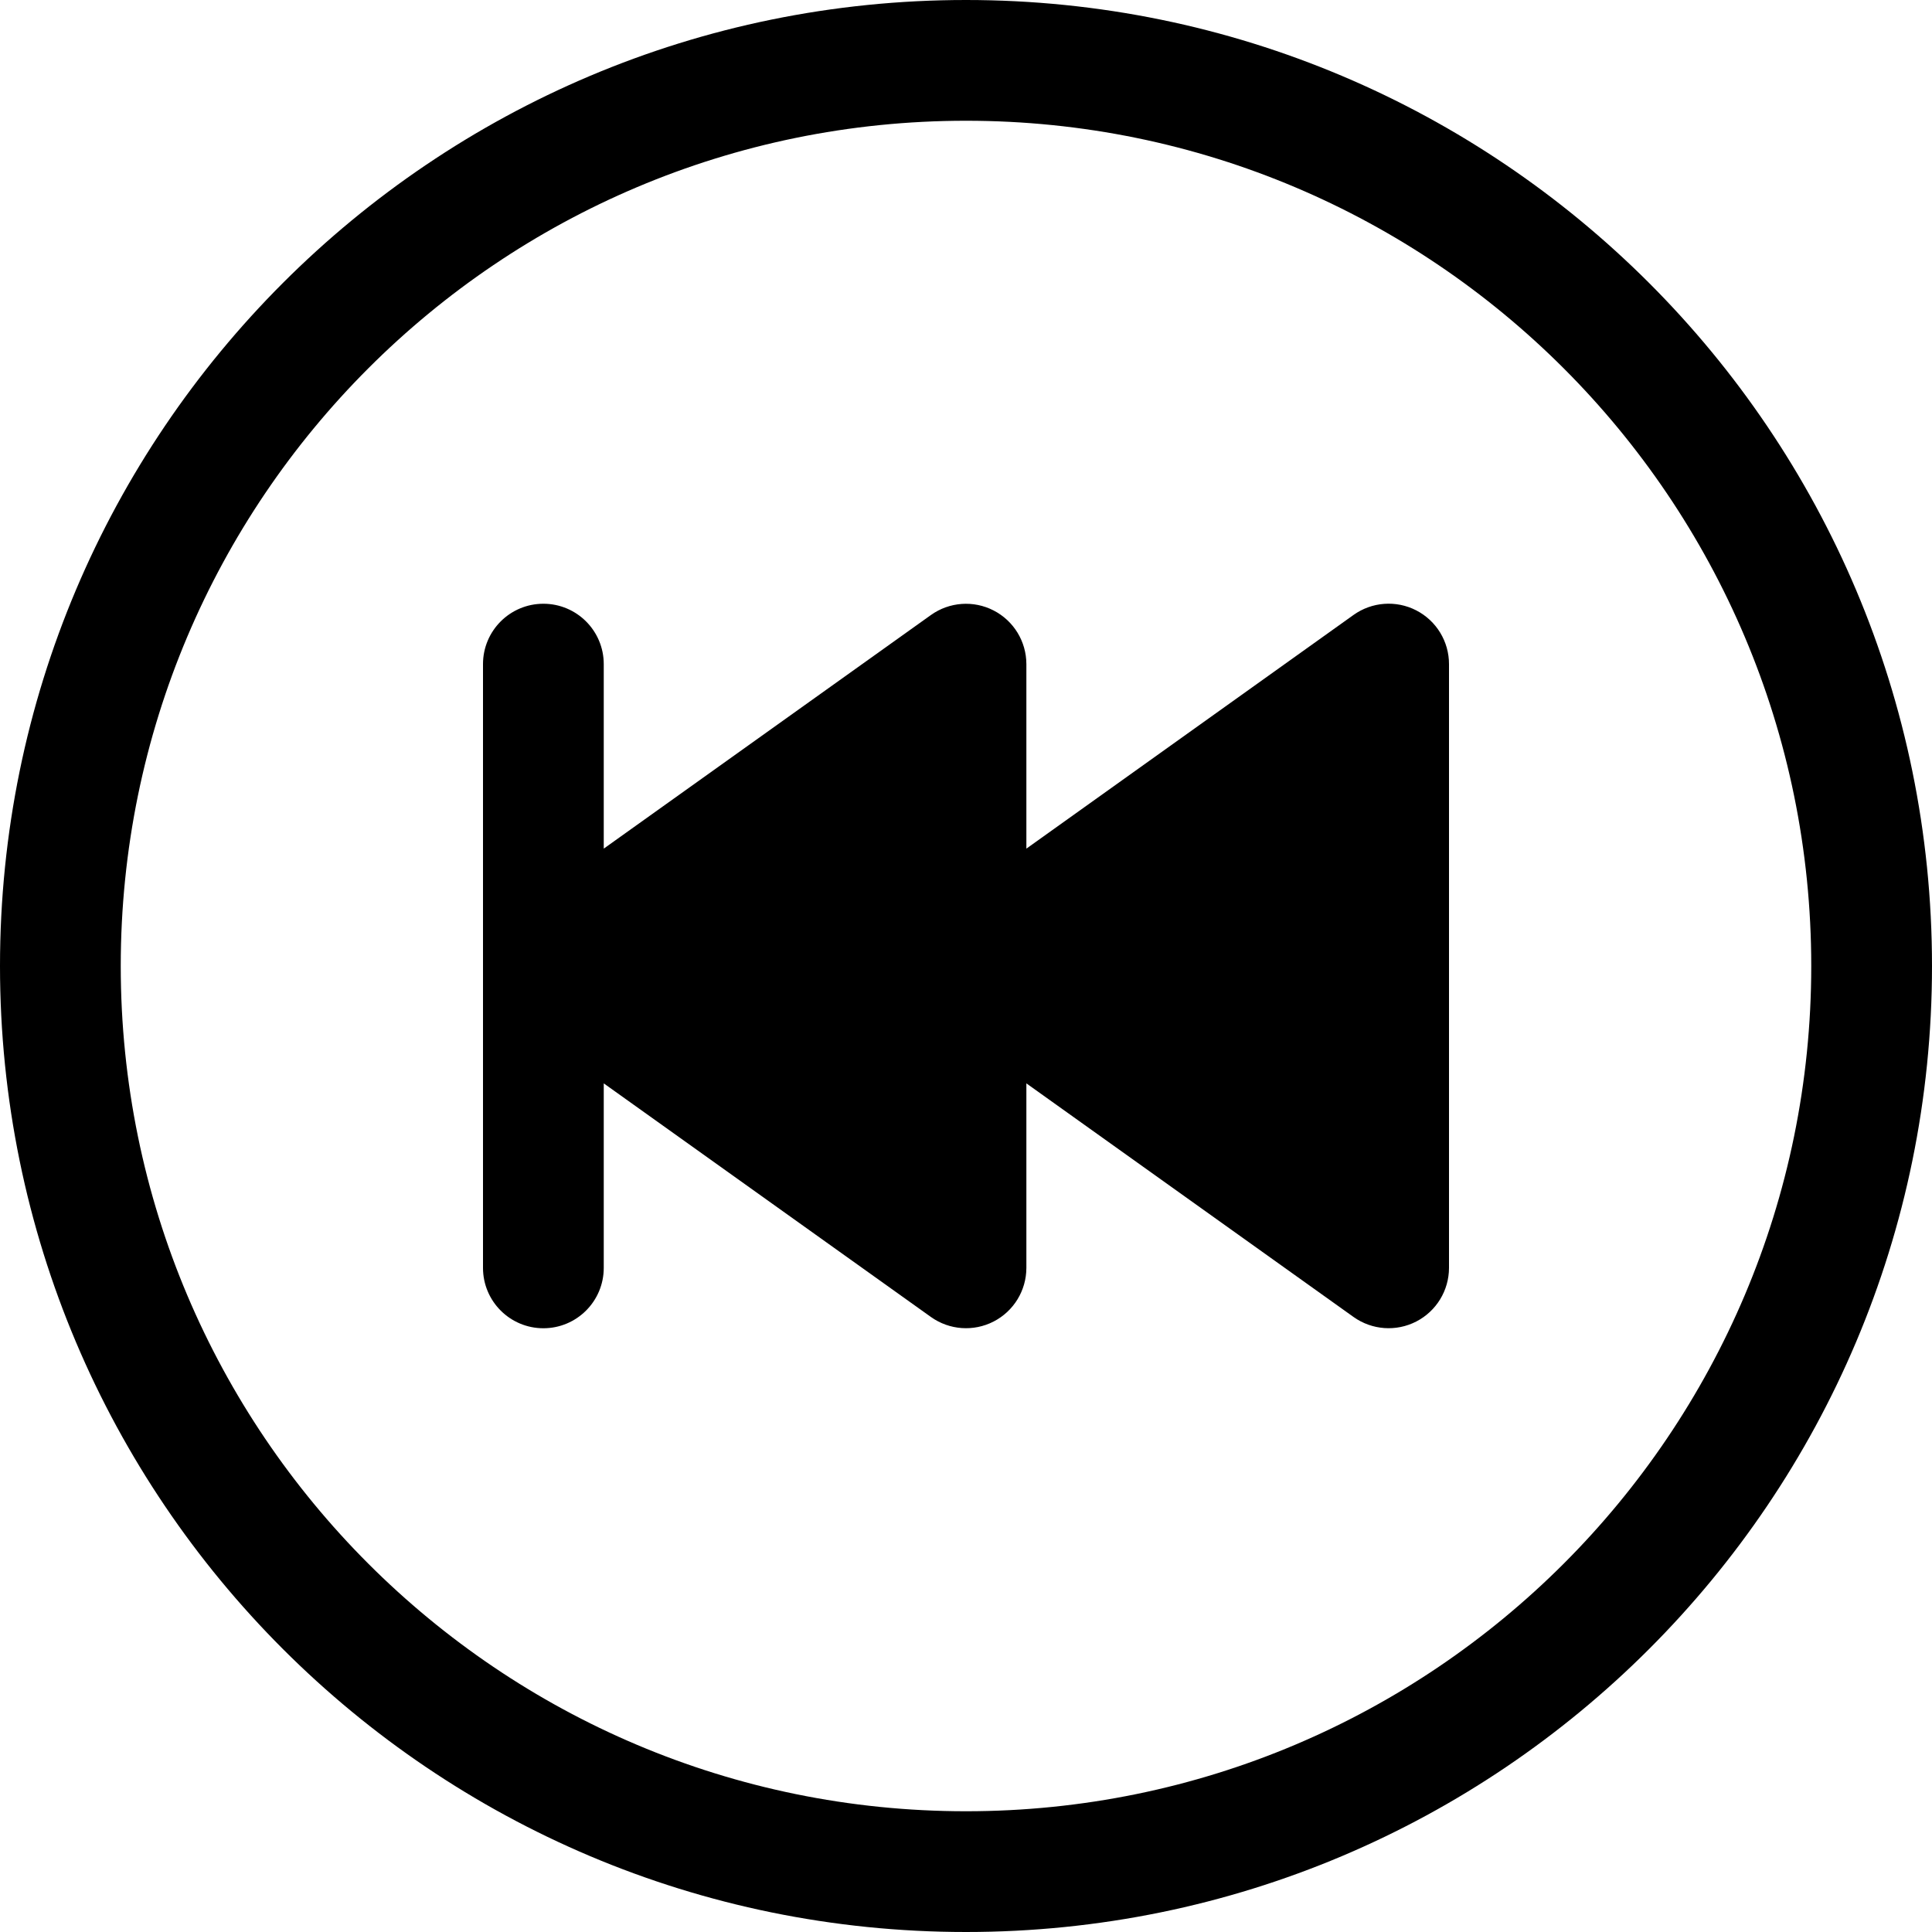
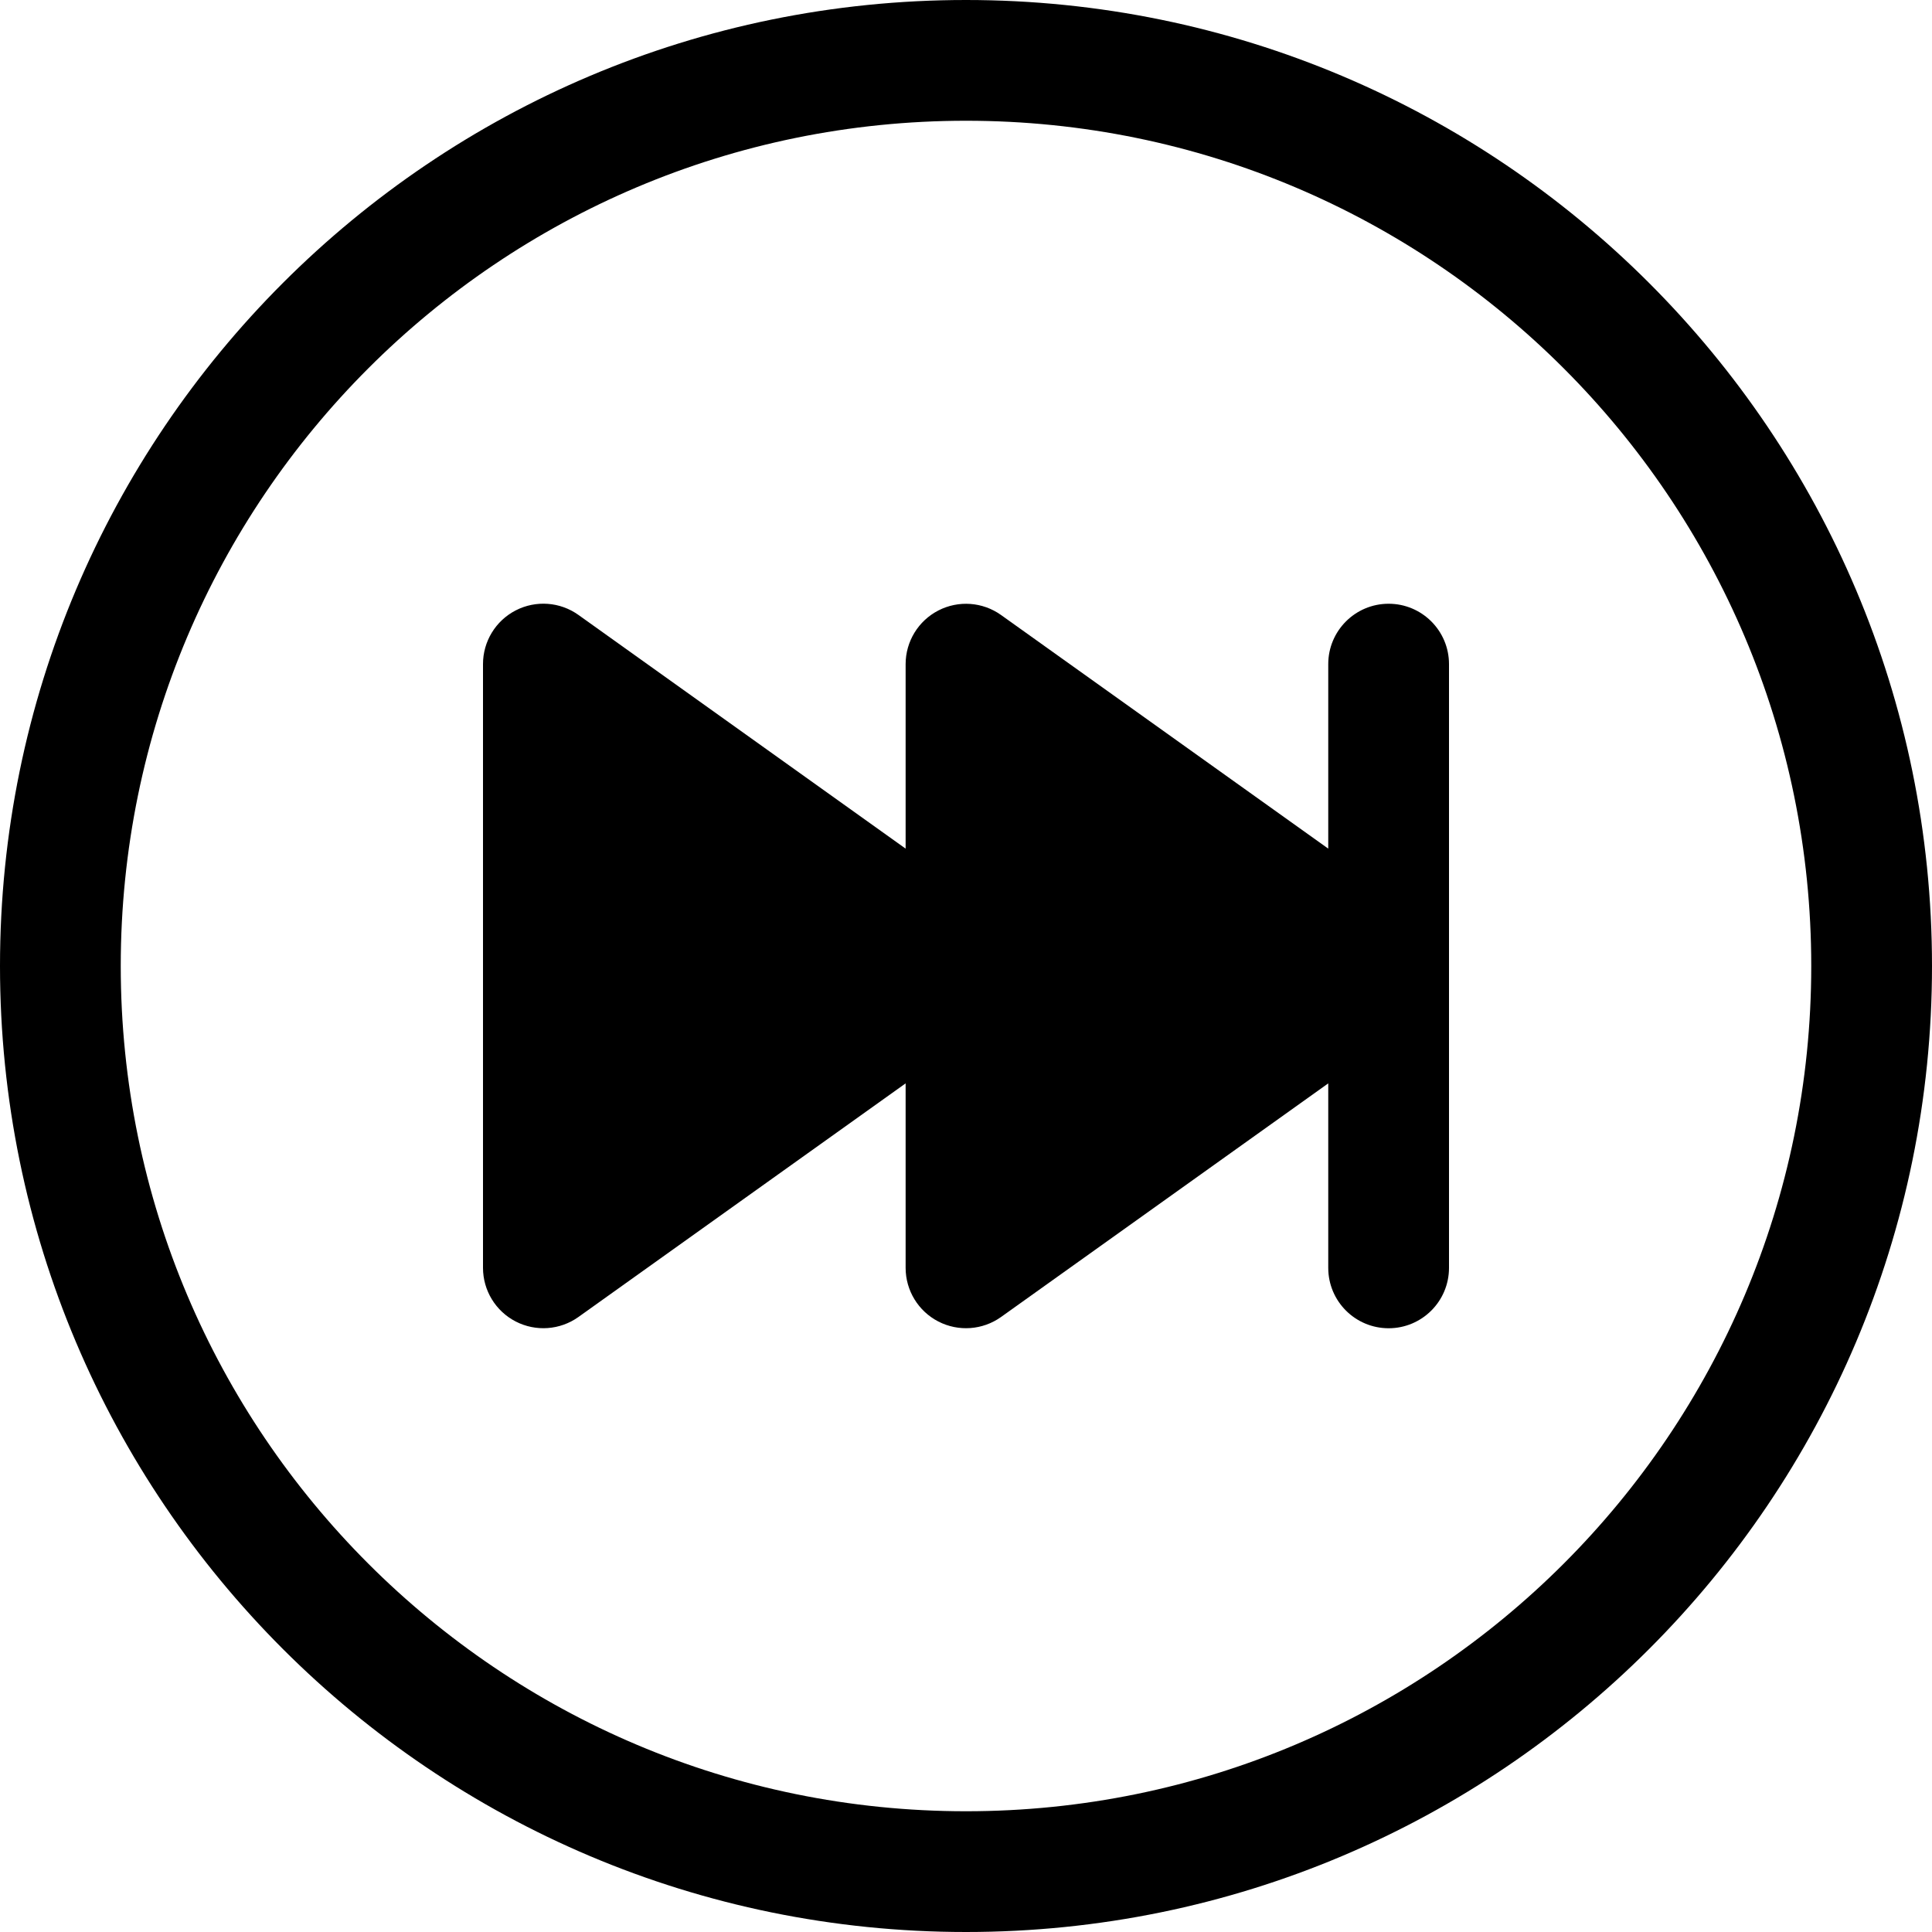
<svg xmlns="http://www.w3.org/2000/svg" width="16" height="16" fill="currentColor" class="bi bi-skip-forward-circle" viewBox="0 0 16 16">
  <path d="M8 15A7 7 0 1 1 8 1a7 7 0 0 1 0 14zm0 1A8 8 0 1 0 8 0a8 8 0 0 0 0 16z" />
-   <path d="M11.729 5.055a.5.5 0 0 0-.52.038L8.5 7.028V5.5a.5.5 0 0 0-.79-.407L5 7.028V5.5a.5.5 0 0 0-1 0v5a.5.5 0 0 0 1 0V8.972l2.71 1.935a.5.5 0 0 0 .79-.407V8.972l2.71 1.935A.5.5 0 0 0 12 10.5v-5a.5.5 0 0 0-.271-.445z" />
+   <path d="M4.271 5.055a.5.5 0 0 1 .52.038L7.5 7.028V5.5a.5.5 0 0 1 .79-.407L11 7.028V5.5a.5.5 0 0 1 1 0v5a.5.5 0 0 1-1 0V8.972l-2.71 1.935a.5.5 0 0 1-.79-.407V8.972l-2.71 1.935A.5.5 0 0 1 4 10.5v-5a.5.5 0 0 1 .271-.445z" />
</svg>
